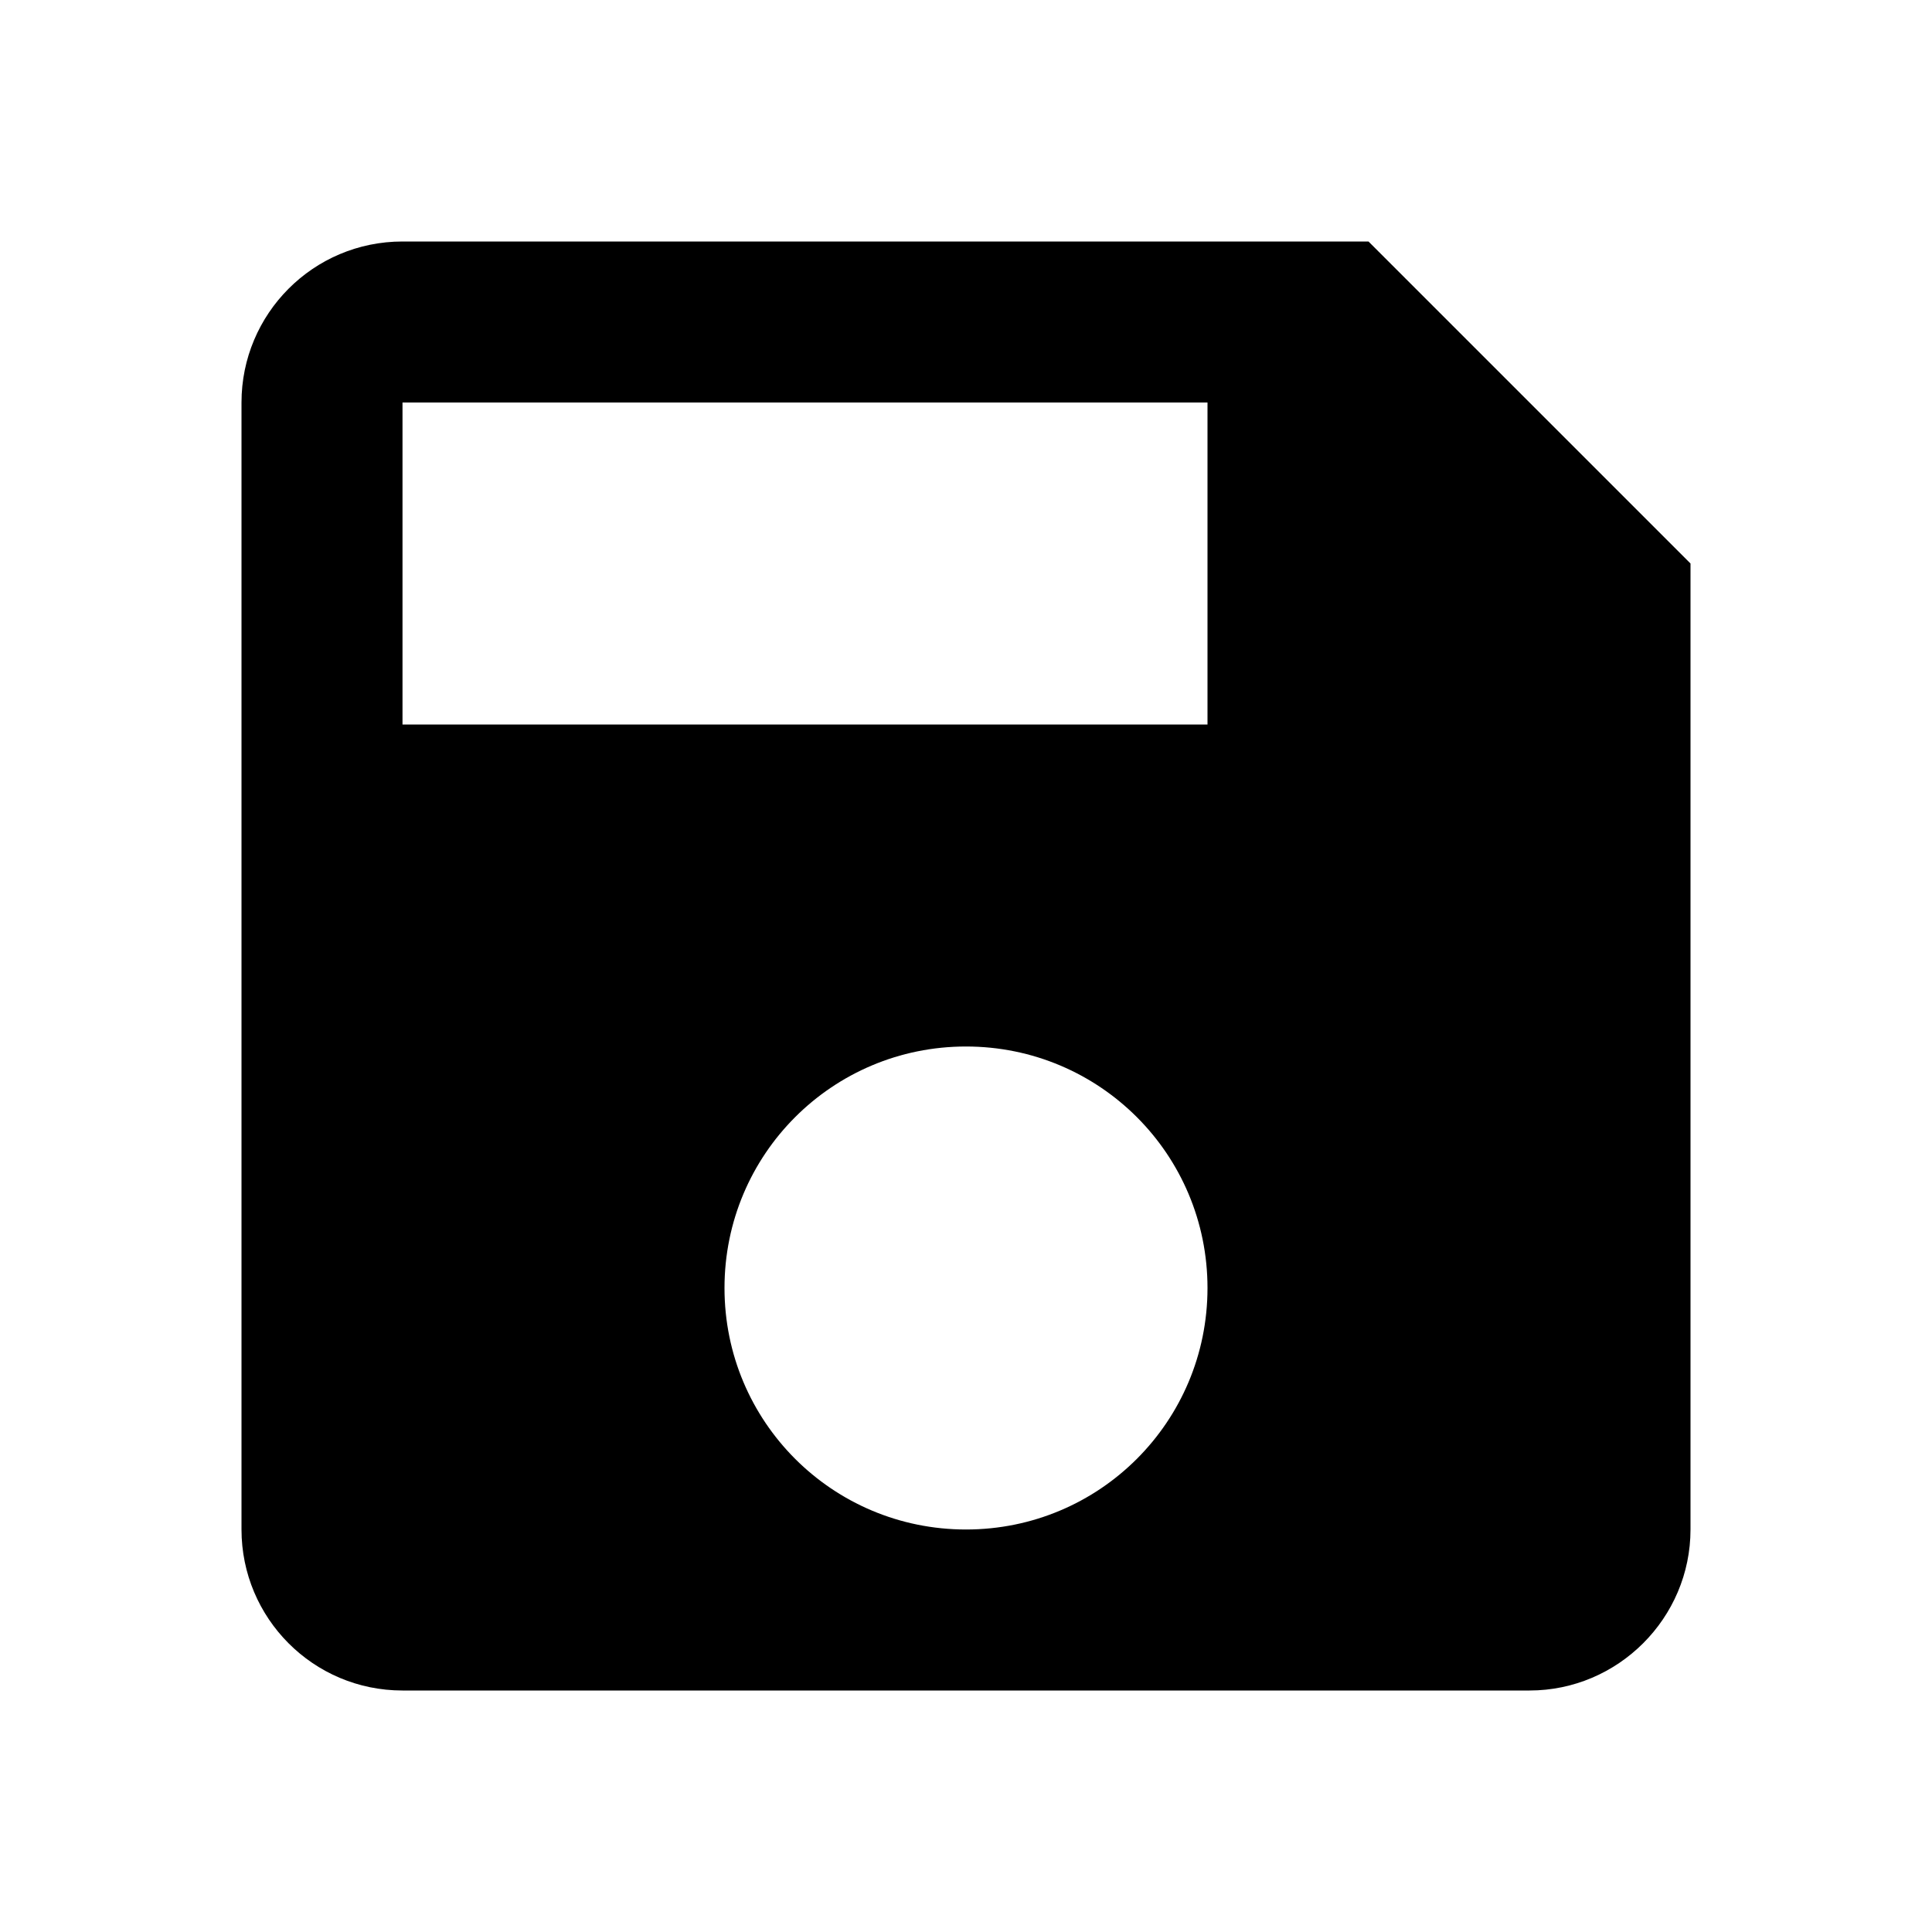
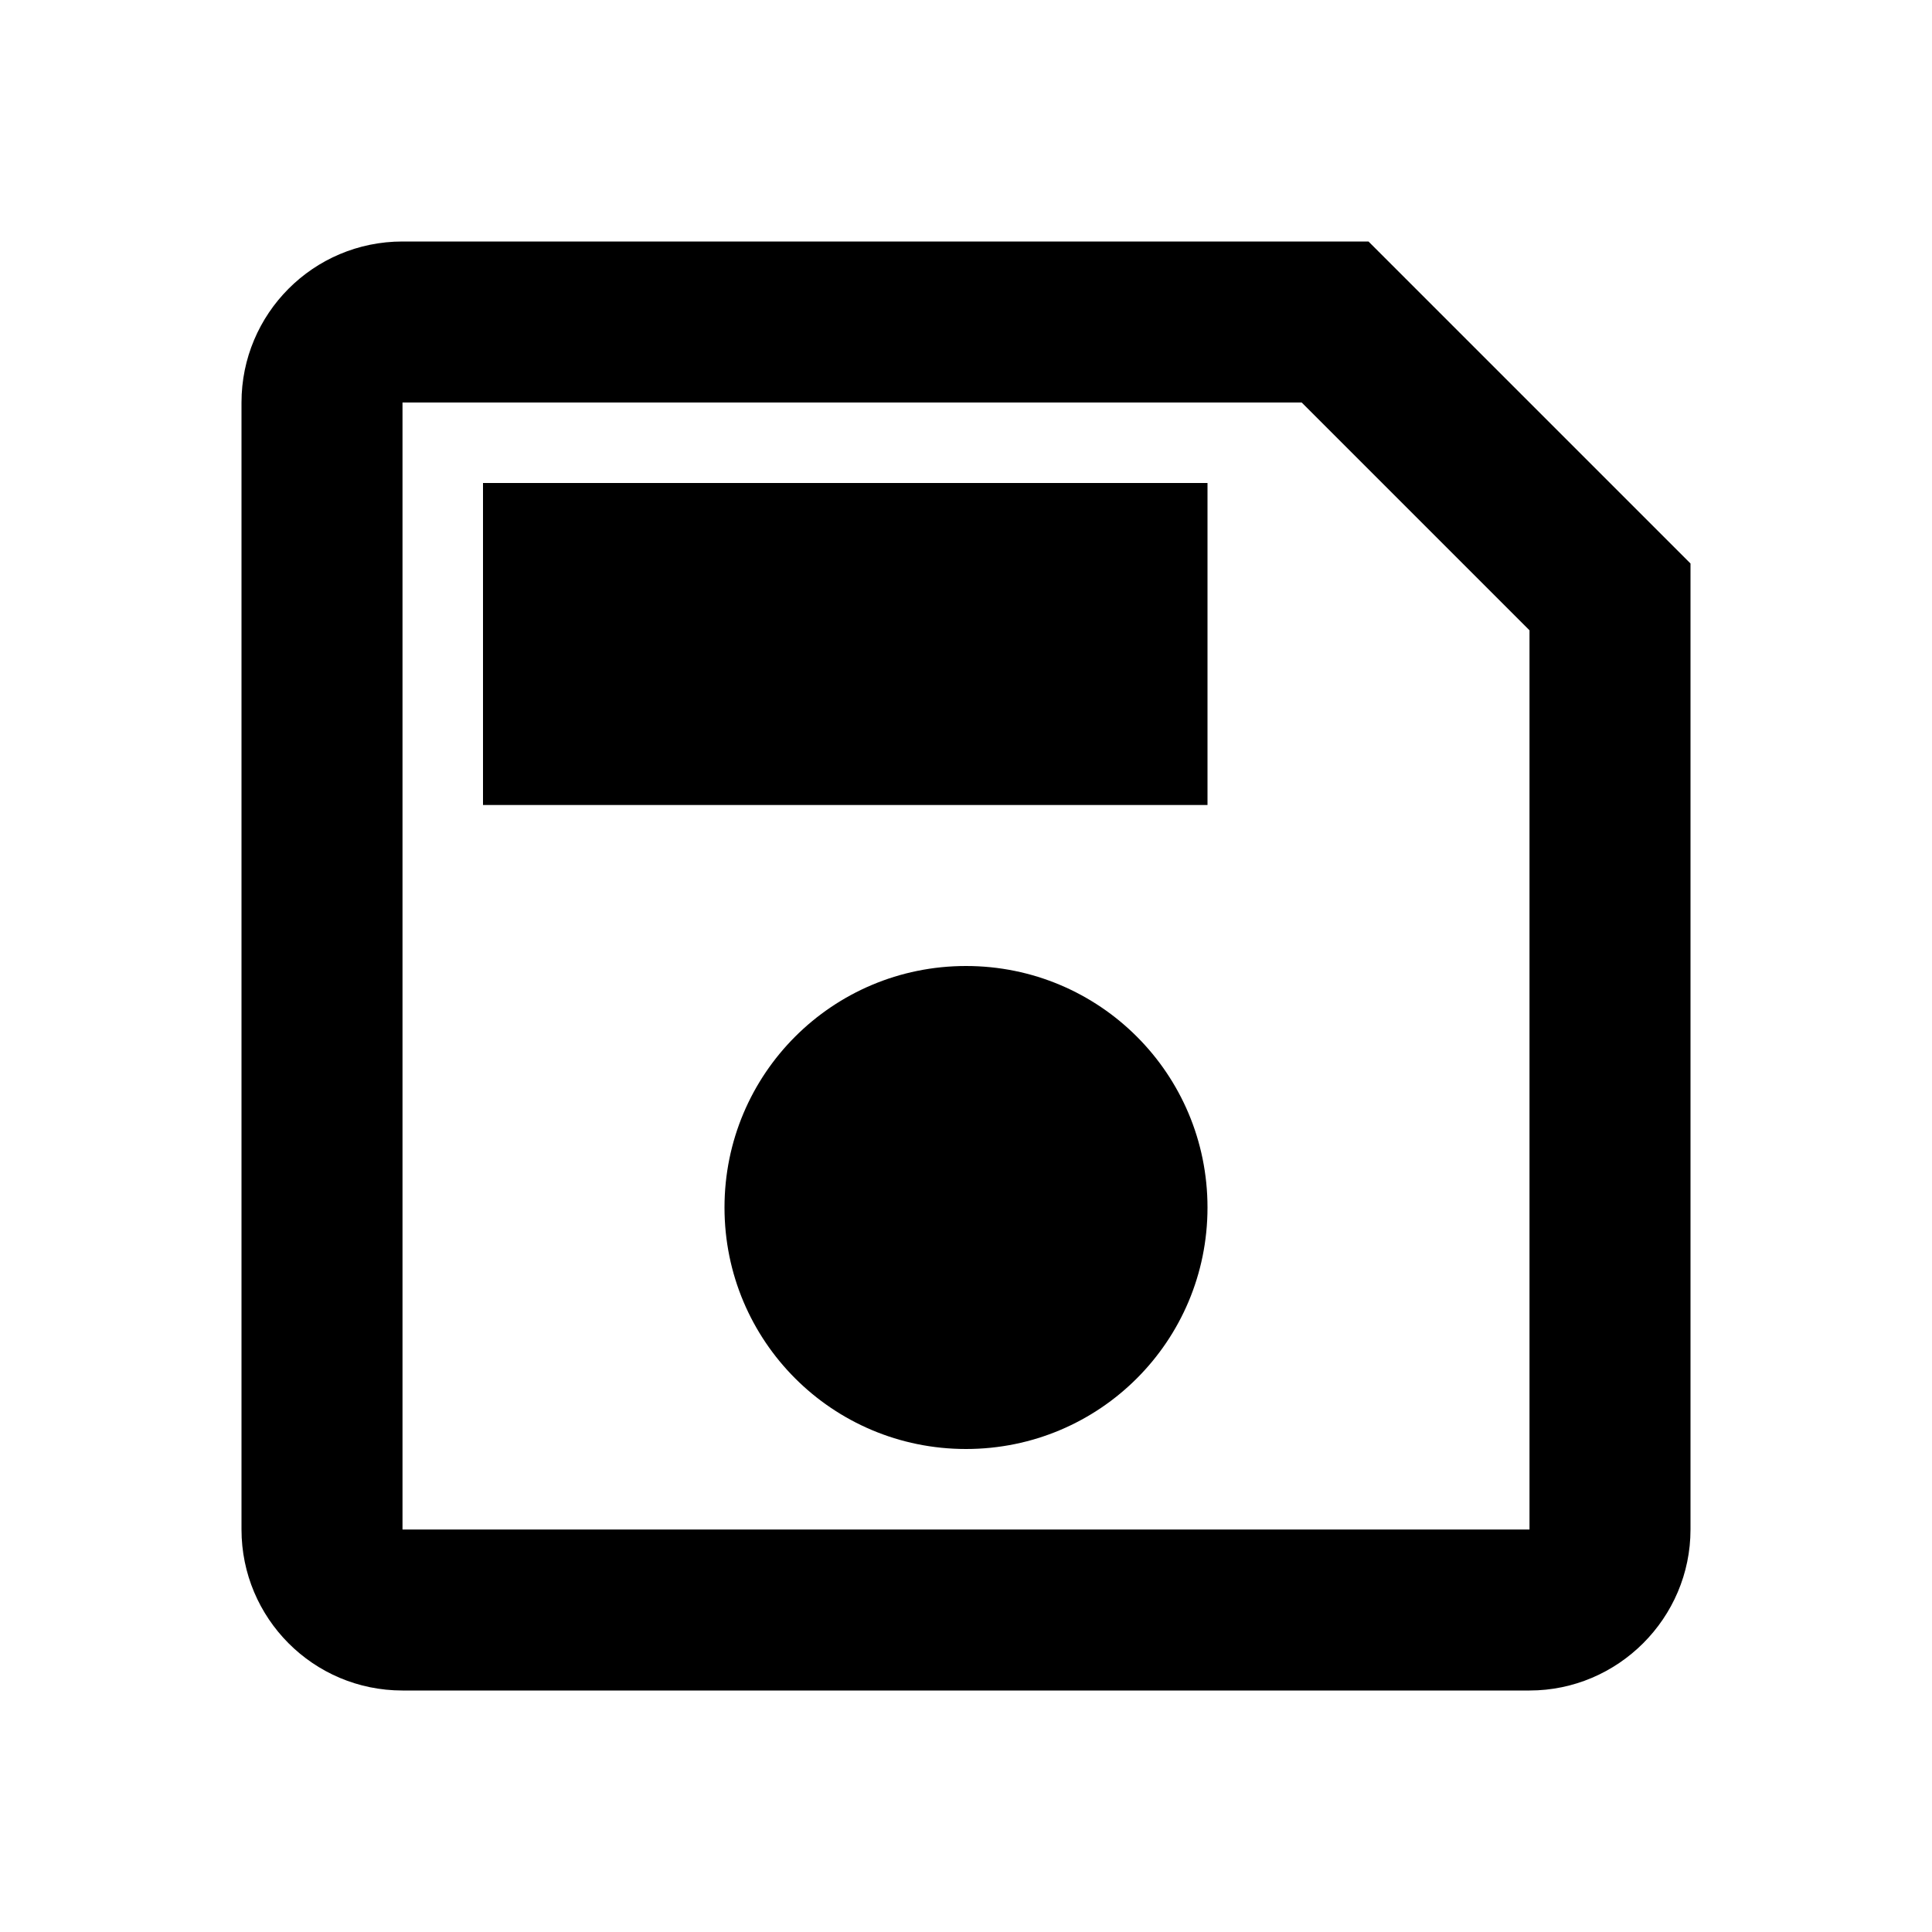
- <svg xmlns="http://www.w3.org/2000/svg" width="24" height="24" viewBox="0 0 24 24">
-   <path d="M0 0h24v24H0z" fill="none" />
-   <path d="M17 3H5c-1.11 0-2 .9-2 2v14c0 1.1.89 2 2 2h14c1.1 0 2-.9 2-2V7l-4-4zm-5 16c-1.66 0-3-1.34-3-3s1.34-3 3-3 3 1.34 3 3-1.34 3-3 3zm3-10H5V5h10v4z" />
+ <svg xmlns="http://www.w3.org/2000/svg" height="24" viewBox="0 0 24 24" width="24">
+   <path d="M0 0h24v24H0V0z" fill="none" />
+   <path d="M17 3H5c-1.11 0-2 .9-2 2v14c0 1.1.89 2 2 2h14c1.1 0 2-.9 2-2V7l-4-4zm2 16H5V5h11.17L19 7.83V19zm-7-7c-1.66 0-3 1.34-3 3s1.34 3 3 3 3-1.34 3-3-1.34-3-3-3zM6 6h9v4H6z" />
</svg>
